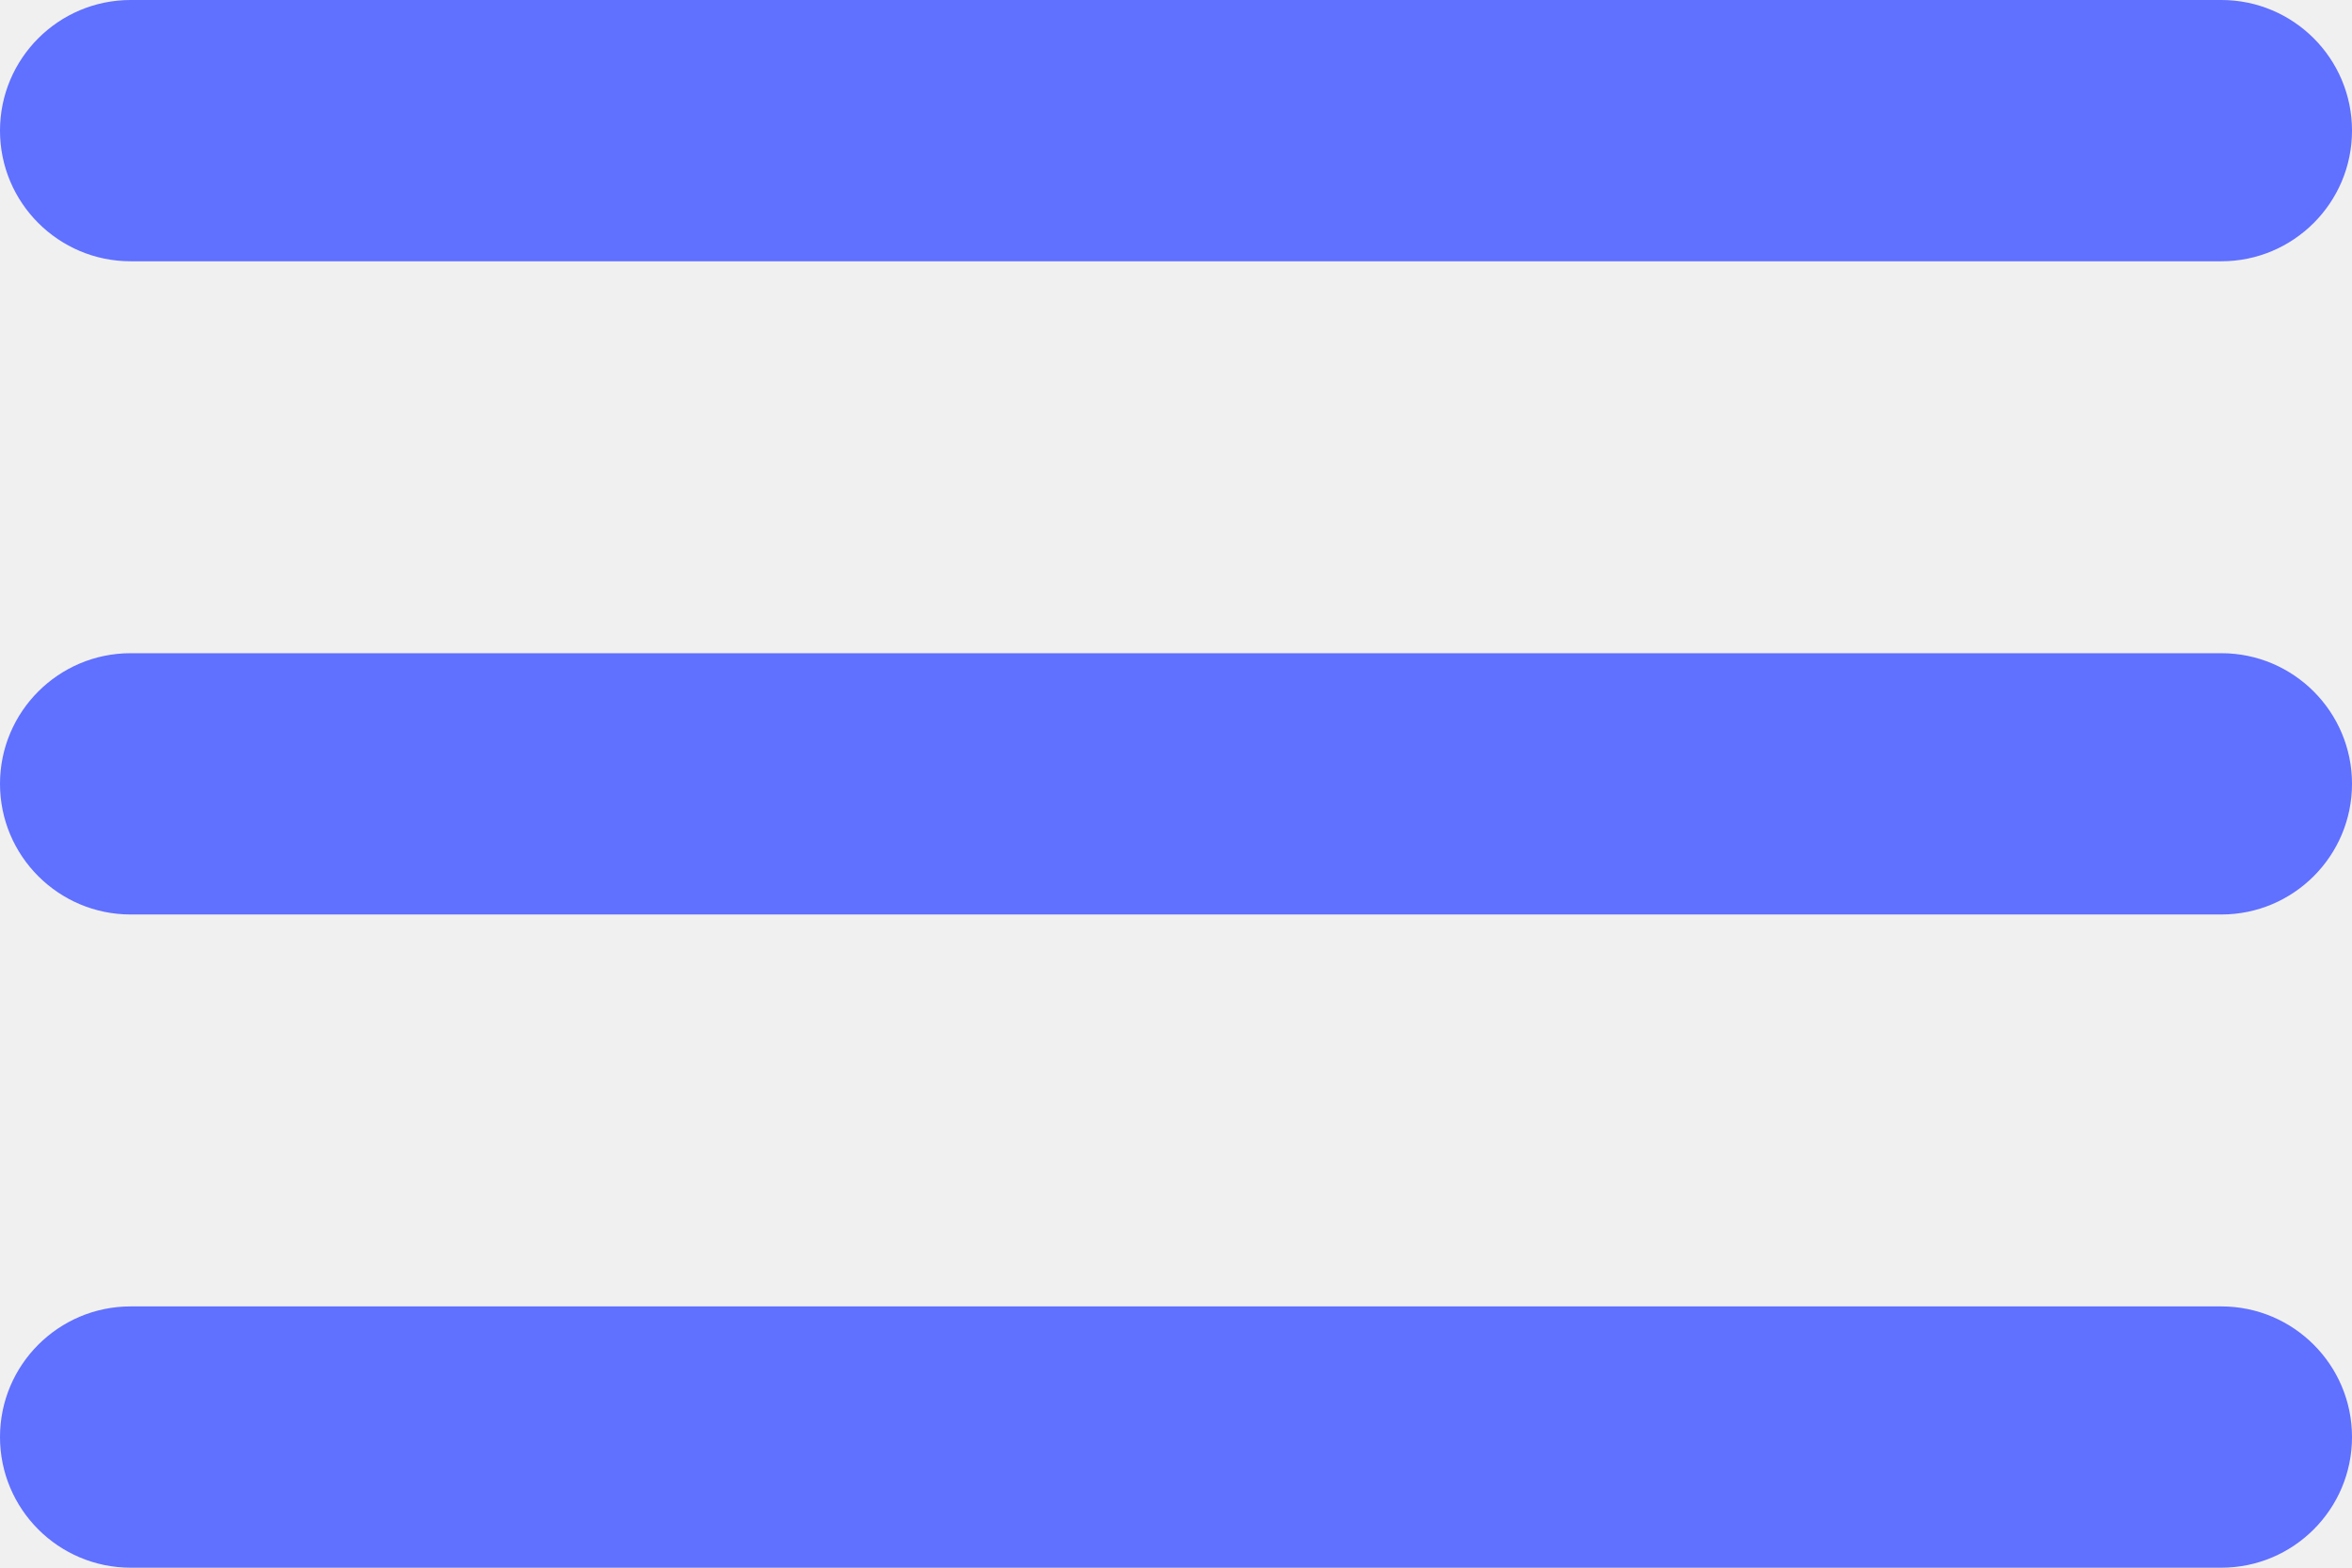
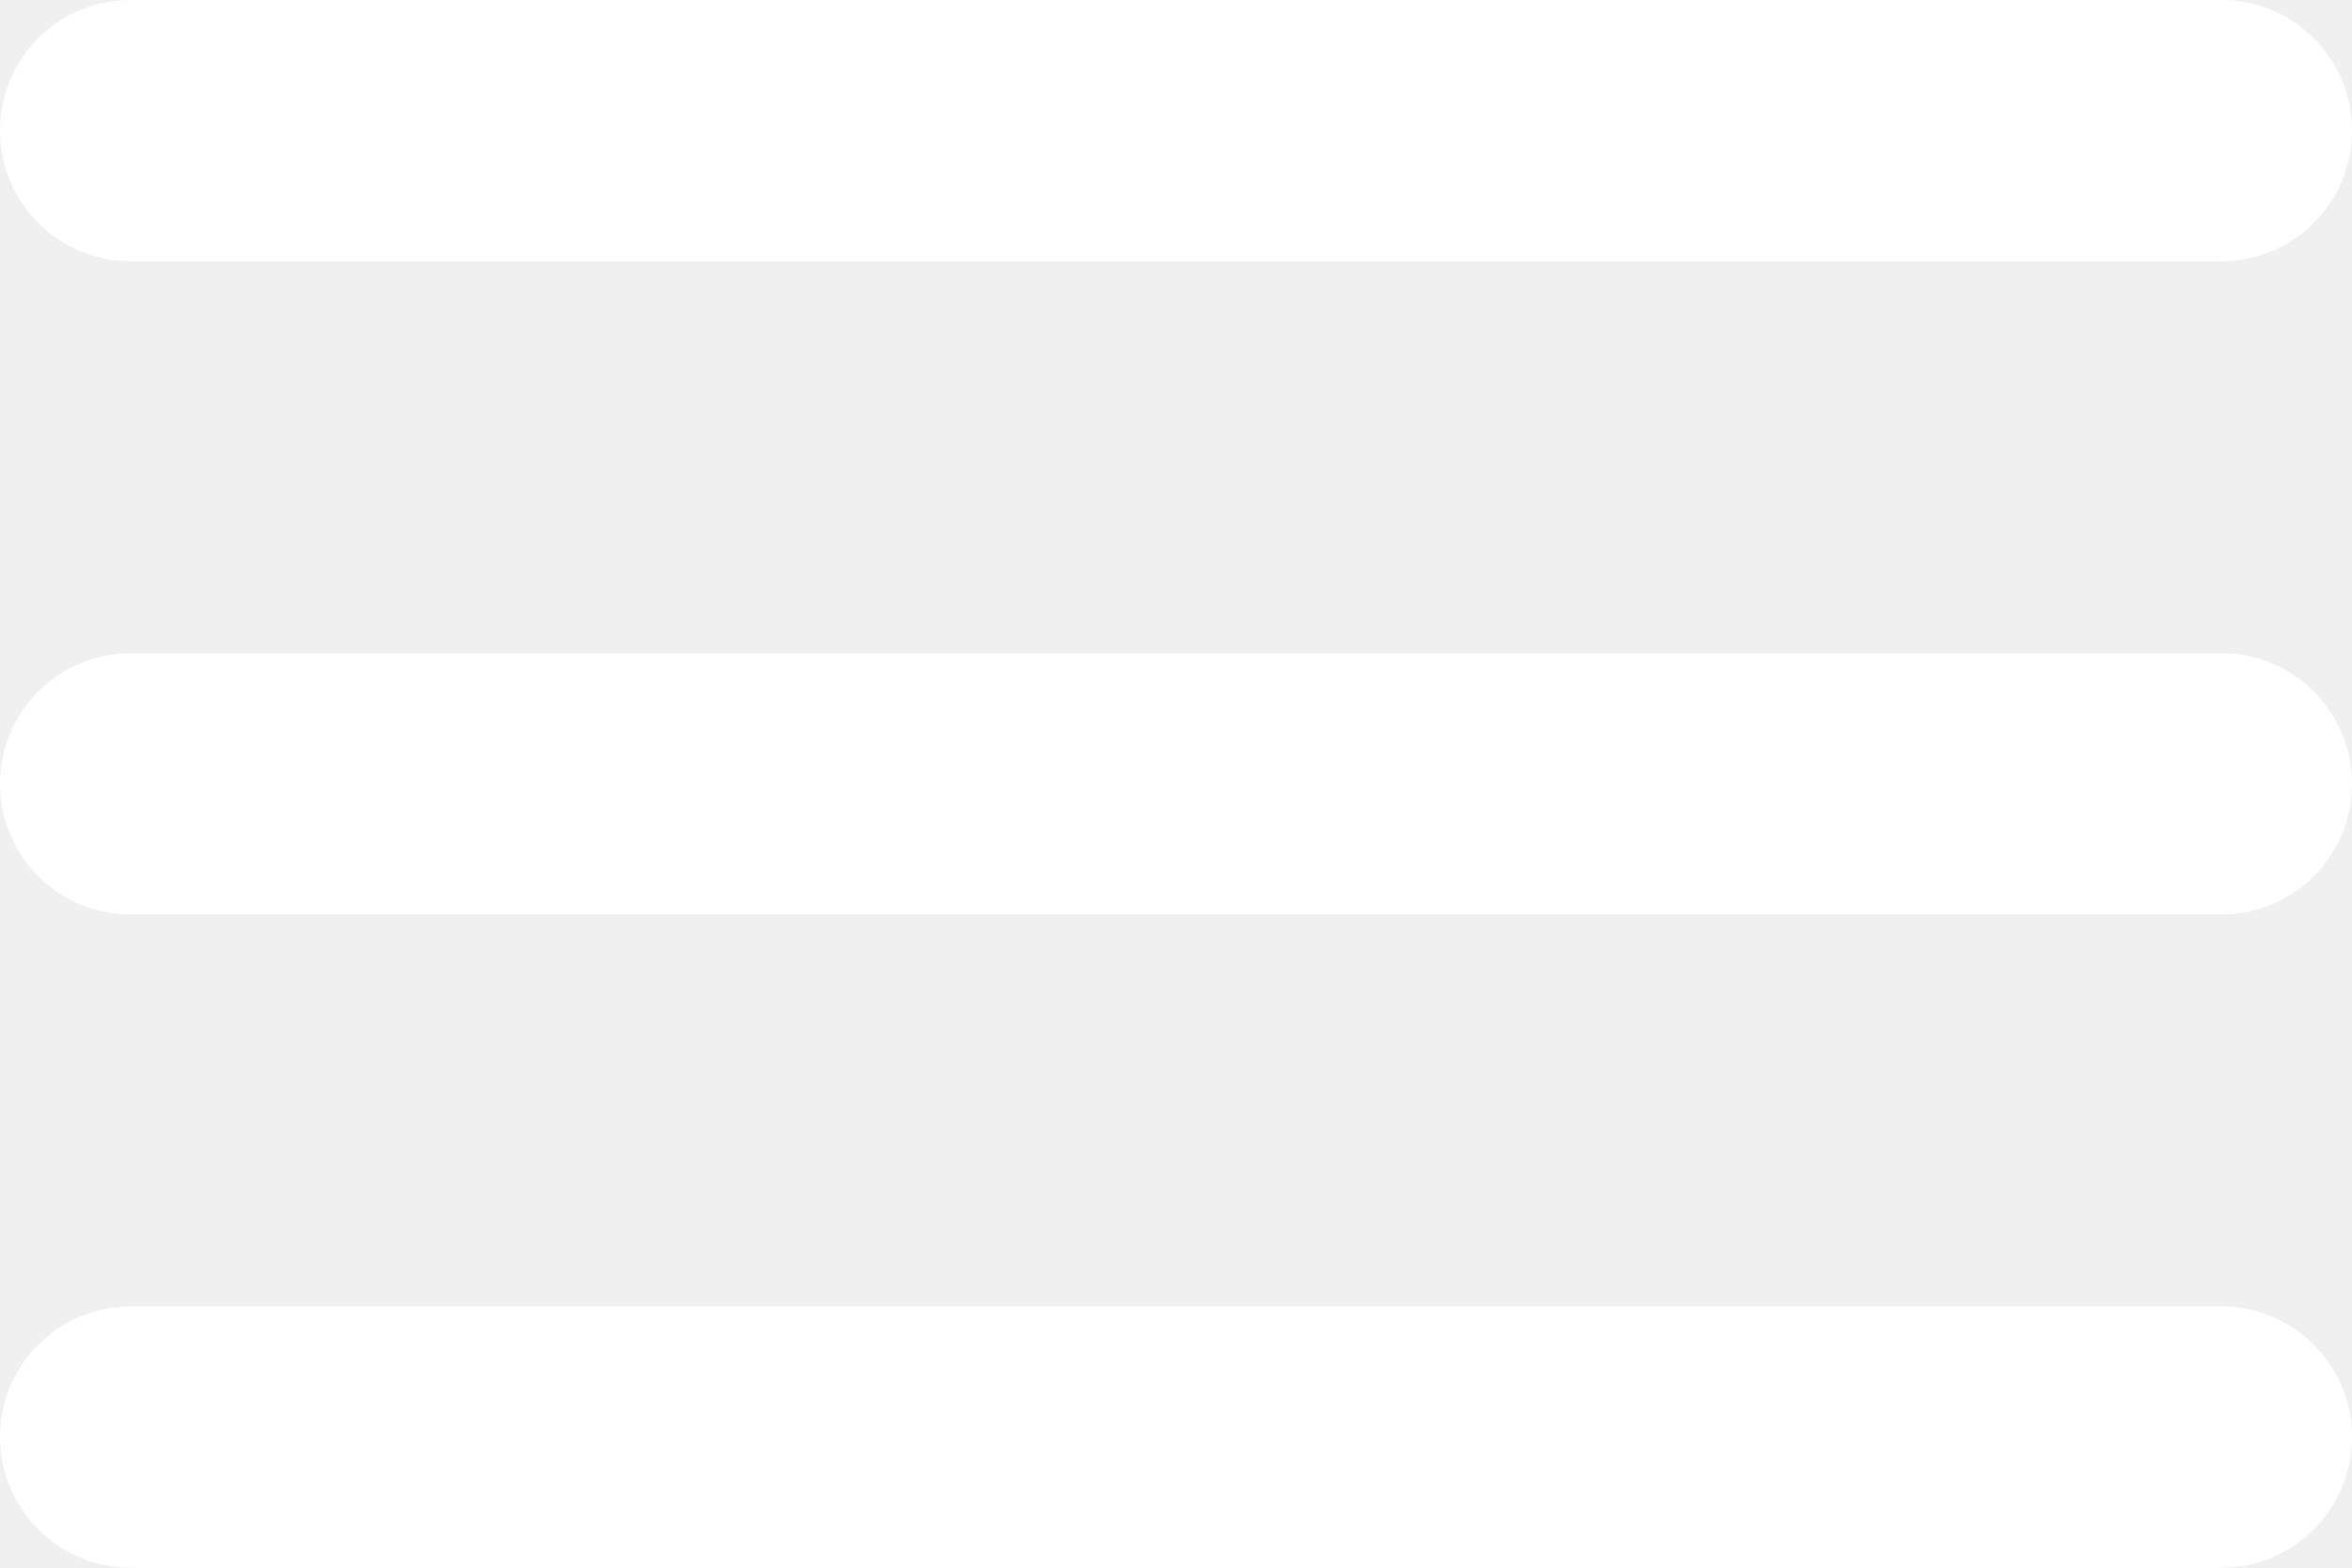
<svg xmlns="http://www.w3.org/2000/svg" class="none" width="18" height="12" viewBox="0 0 18 12" fill="none">
-   <path fill-rule="evenodd" clip-rule="evenodd" d="M0 1C0 0.448 0.448 0 1 0H17C17.552 0 18 0.448 18 1C18 1.552 17.552 2 17 2H1C0.448 2 0 1.552 0 1ZM0 6C0 5.448 0.448 5 1 5L17 5C17.552 5 18 5.448 18 6C18 6.552 17.552 7 17 7L1 7C0.448 7 0 6.552 0 6ZM1 10C0.448 10 0 10.448 0 11C0 11.552 0.448 12 1 12H17C17.552 12 18 11.552 18 11C18 10.448 17.552 10 17 10H1Z" fill="rgb(96, 112, 255)" />
+   <path fill-rule="evenodd" clip-rule="evenodd" d="M0 1C0 0.448 0.448 0 1 0H17C17.552 0 18 0.448 18 1C18 1.552 17.552 2 17 2H1C0.448 2 0 1.552 0 1ZM0 6C0 5.448 0.448 5 1 5L17 5C17.552 5 18 5.448 18 6C18 6.552 17.552 7 17 7L1 7C0.448 7 0 6.552 0 6ZM1 10C0.448 10 0 10.448 0 11C0 11.552 0.448 12 1 12H17C17.552 12 18 11.552 18 11C18 10.448 17.552 10 17 10H1Z" fill="#fff" />
</svg>
